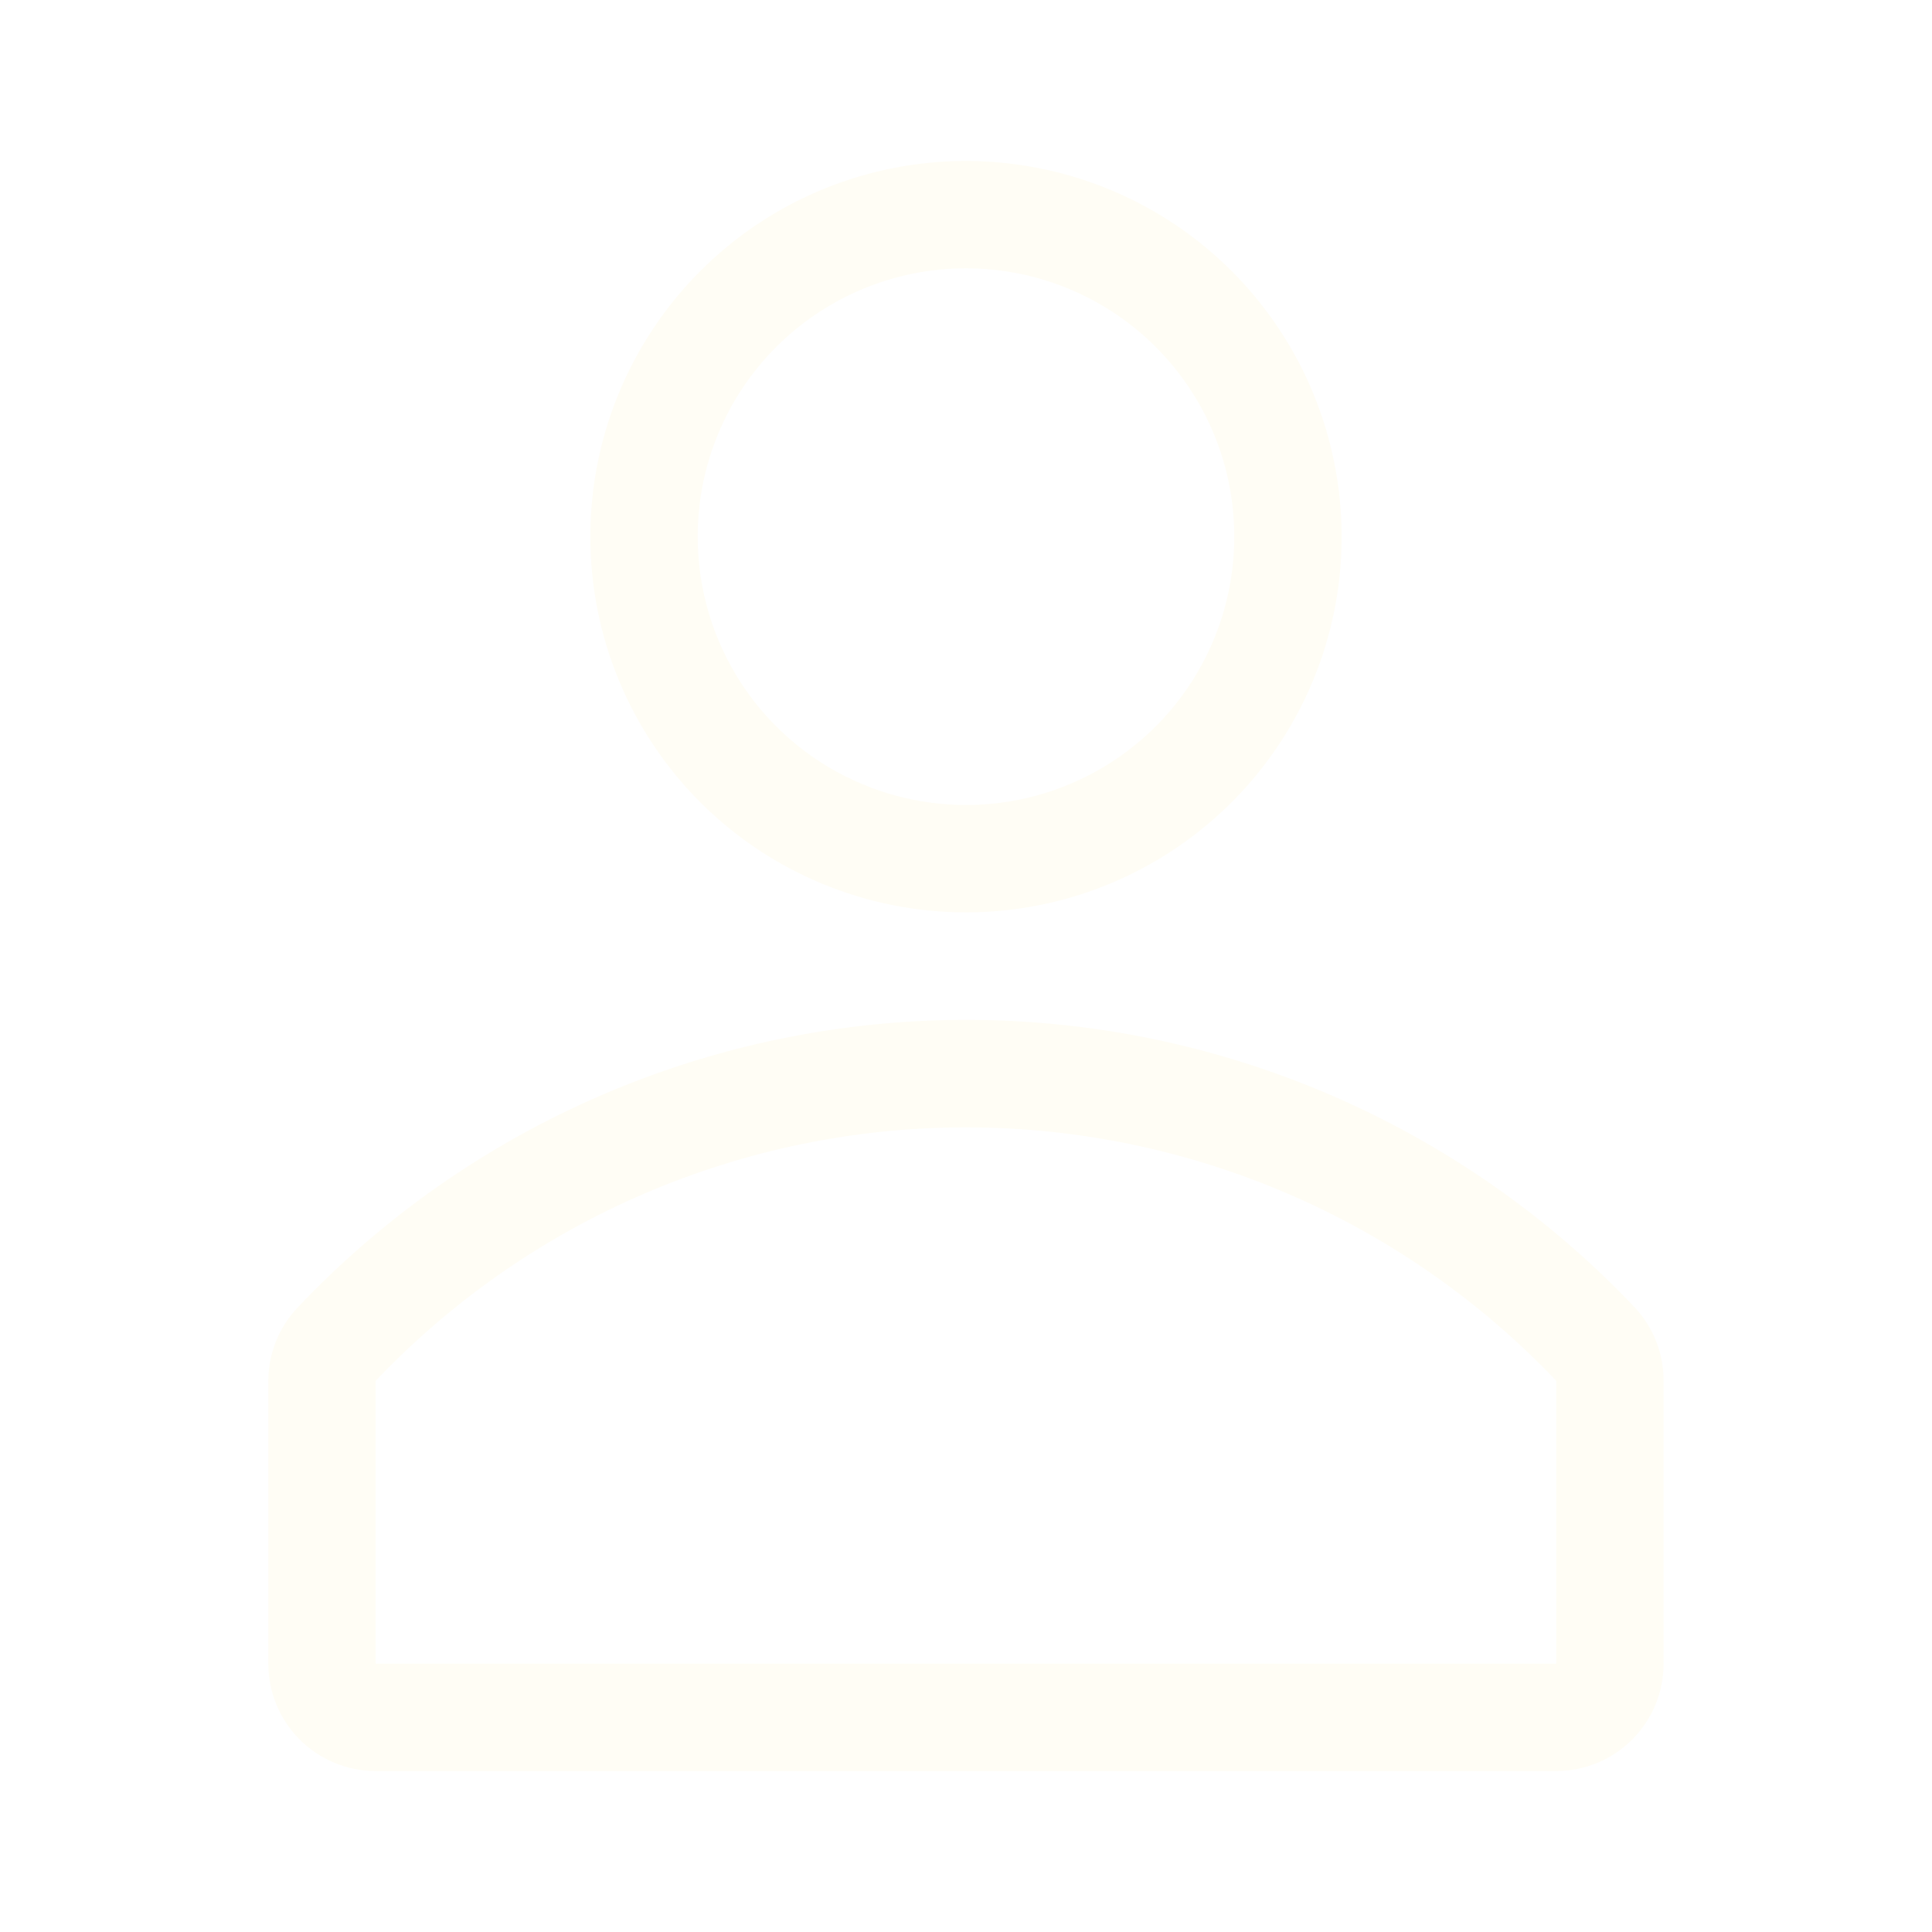
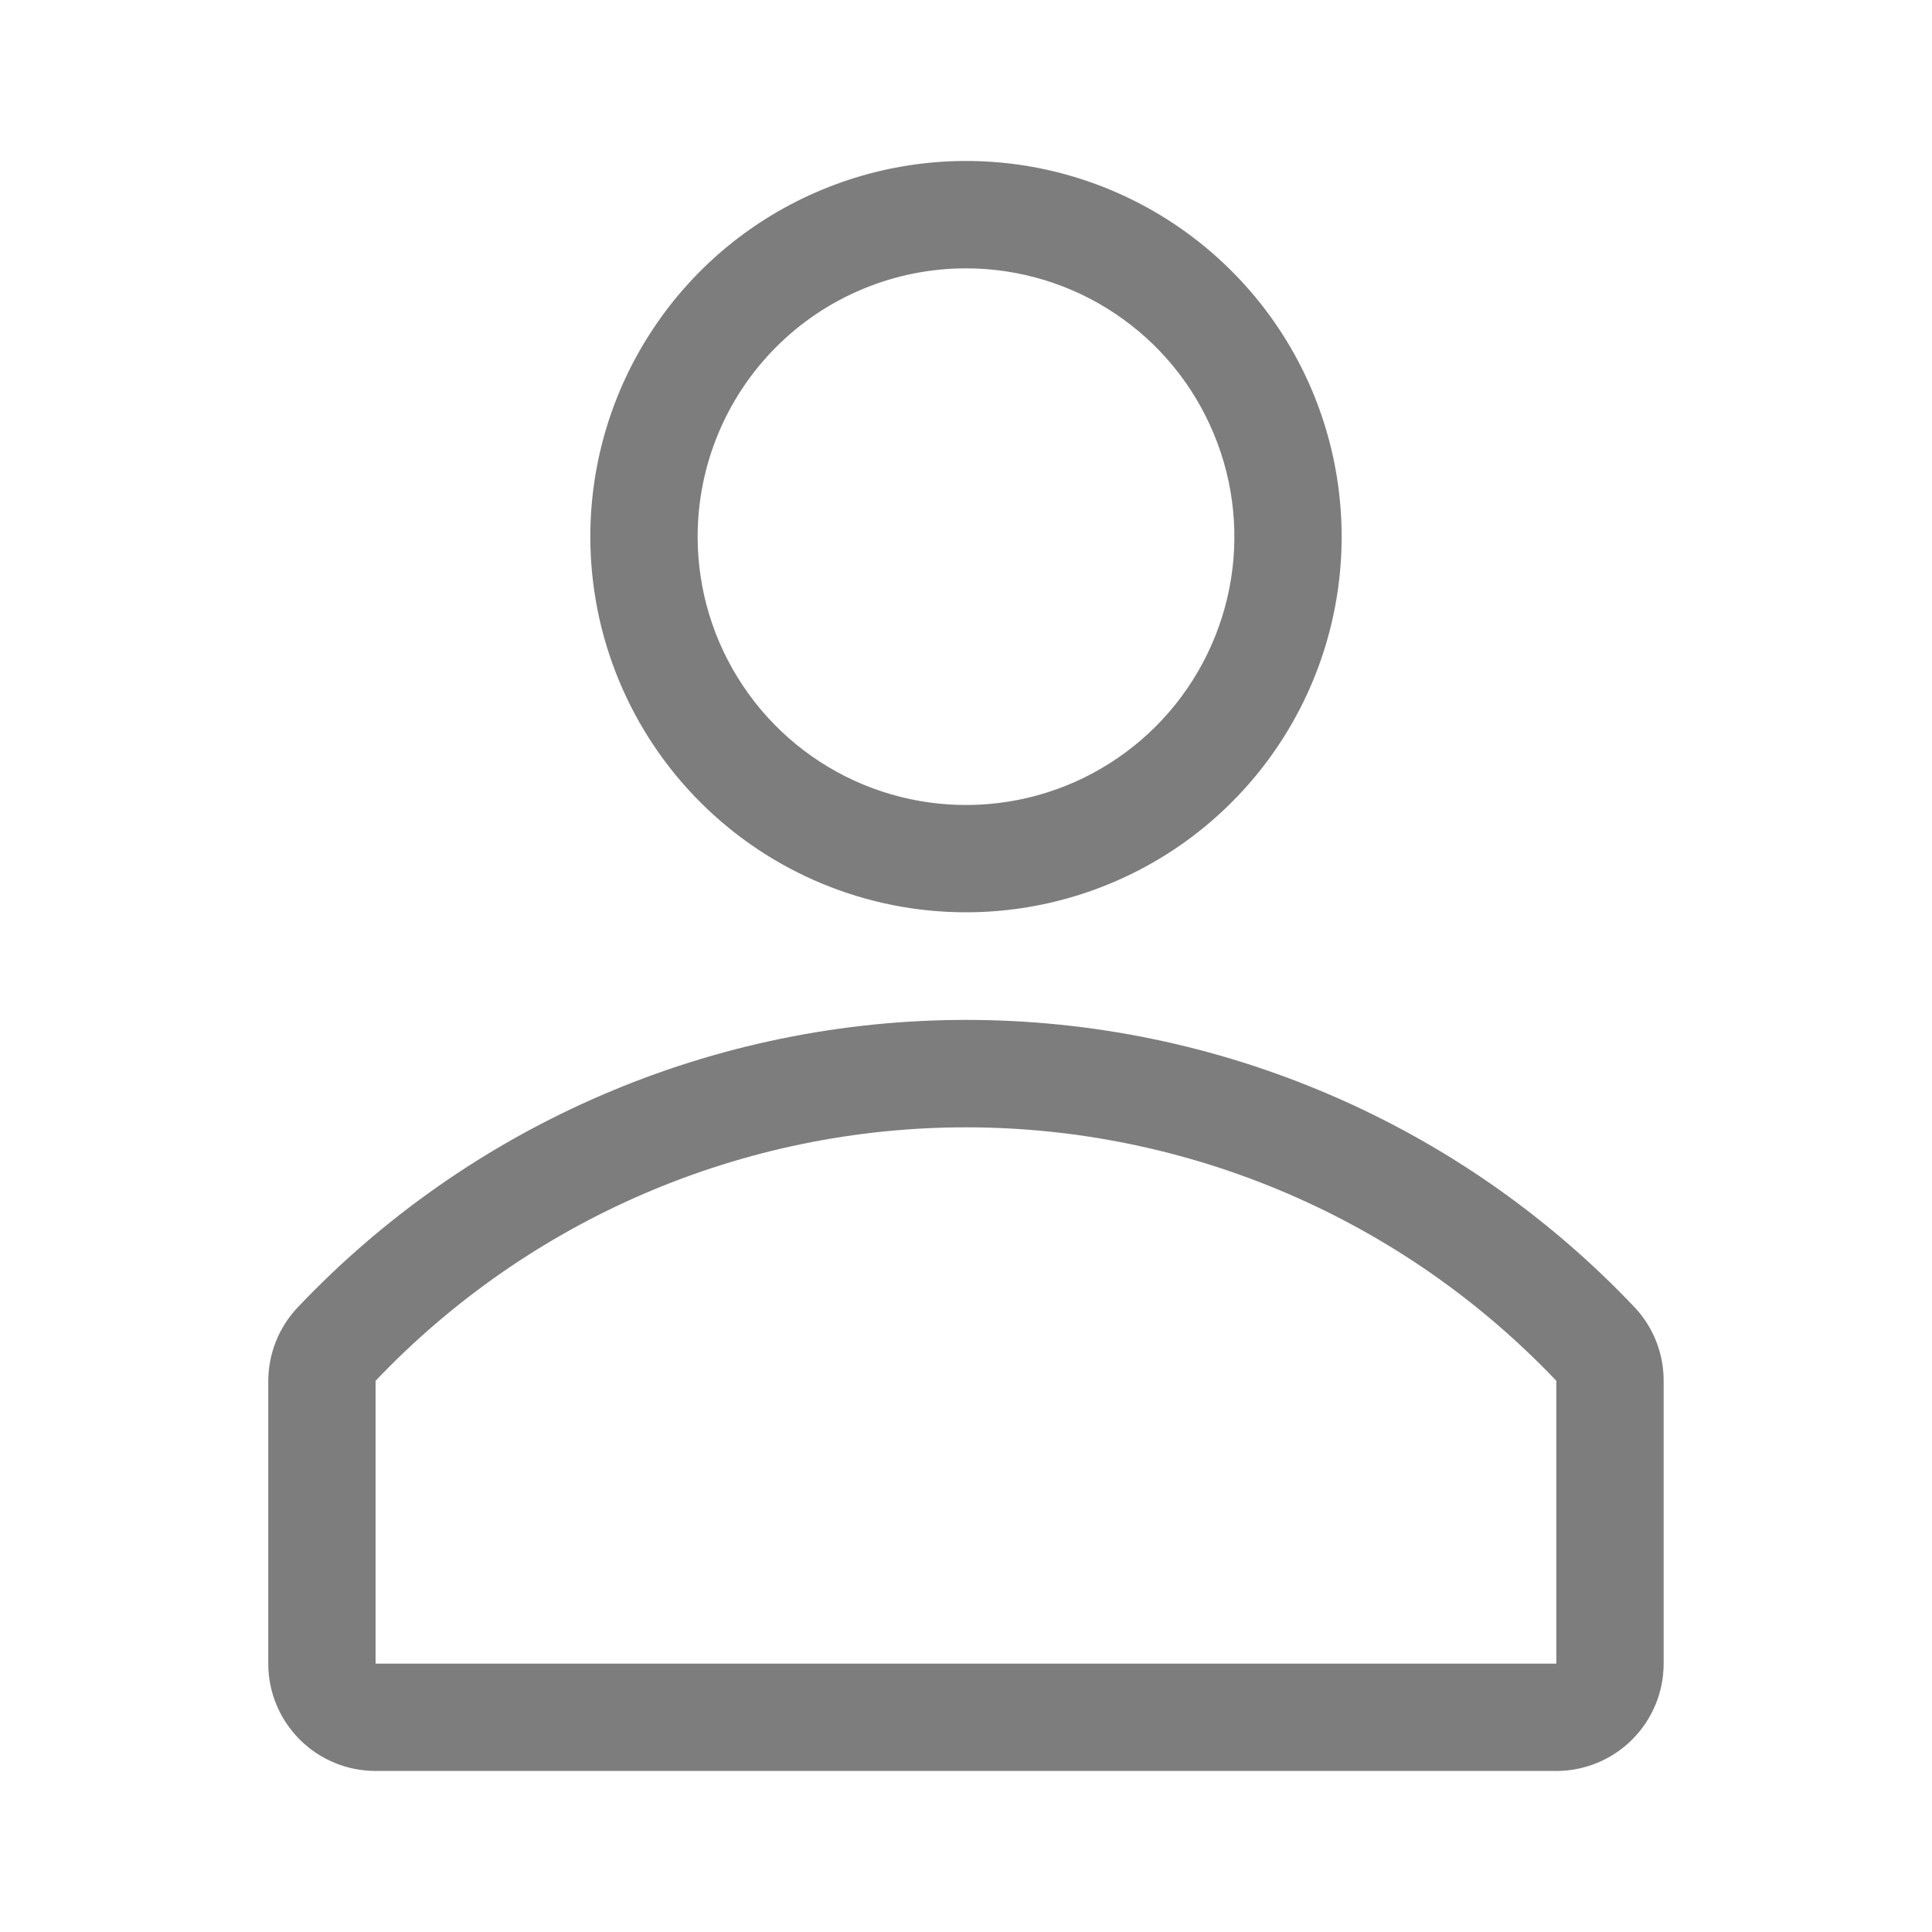
- <svg xmlns="http://www.w3.org/2000/svg" width="25" height="25" viewBox="0 0 25 25" fill="none">
-   <path d="M12.5 11.806C13.461 11.806 14.401 11.521 15.2 10.986C16 10.452 16.623 9.693 16.991 8.805C17.359 7.917 17.455 6.939 17.267 5.996C17.08 5.053 16.617 4.187 15.937 3.507C15.257 2.827 14.391 2.364 13.448 2.177C12.505 1.989 11.528 2.085 10.639 2.453C9.751 2.821 8.992 3.444 8.458 4.244C7.924 5.043 7.639 5.983 7.639 6.944C7.639 8.234 8.151 9.47 9.062 10.382C9.974 11.293 11.21 11.806 12.5 11.806ZM12.5 3.472C13.187 3.472 13.858 3.676 14.429 4.057C15 4.439 15.445 4.981 15.708 5.616C15.97 6.25 16.039 6.948 15.905 7.622C15.771 8.295 15.441 8.914 14.955 9.4C14.469 9.885 13.851 10.216 13.177 10.35C12.504 10.484 11.806 10.415 11.171 10.152C10.537 9.89 9.994 9.445 9.613 8.874C9.231 8.303 9.028 7.631 9.028 6.944C9.028 6.024 9.393 5.14 10.045 4.489C10.696 3.838 11.579 3.472 12.5 3.472Z" fill="#FFFDF5" />
-   <path d="M21.159 16.924C20.046 15.746 18.703 14.809 17.215 14.168C15.727 13.527 14.123 13.197 12.503 13.197C10.883 13.197 9.279 13.527 7.791 14.168C6.302 14.809 4.96 15.746 3.847 16.924C3.605 17.181 3.471 17.522 3.472 17.875V21.528C3.472 21.896 3.618 22.249 3.878 22.51C4.139 22.77 4.492 22.917 4.861 22.917H20.138C20.507 22.917 20.86 22.77 21.12 22.51C21.381 22.249 21.527 21.896 21.527 21.528V17.875C21.53 17.523 21.398 17.183 21.159 16.924ZM20.138 21.528H4.861V17.868C5.845 16.832 7.03 16.006 8.343 15.443C9.656 14.879 11.07 14.588 12.499 14.588C13.929 14.588 15.343 14.879 16.656 15.443C17.969 16.006 19.154 16.832 20.138 17.868V21.528Z" fill="#FFFDF5" />
+ <svg xmlns="http://www.w3.org/2000/svg" width="20" height="20" viewBox="0 0 20 20" fill="none">
+   <path d="M10 9.444C10.769 9.444 11.521 9.216 12.161 8.789C12.8 8.362 13.299 7.754 13.593 7.044C13.887 6.333 13.964 5.551 13.814 4.797C13.664 4.042 13.294 3.35 12.75 2.806C12.206 2.262 11.513 1.891 10.759 1.741C10.005 1.591 9.223 1.668 8.512 1.963C7.801 2.257 7.194 2.755 6.767 3.395C6.339 4.035 6.111 4.786 6.111 5.556C6.111 6.587 6.521 7.576 7.25 8.305C7.98 9.035 8.969 9.444 10 9.444ZM10 2.778C10.55 2.778 11.087 2.941 11.543 3.246C12 3.551 12.356 3.985 12.566 4.493C12.777 5 12.832 5.559 12.725 6.097C12.617 6.636 12.353 7.131 11.964 7.52C11.576 7.908 11.081 8.173 10.542 8.28C10.003 8.387 9.445 8.332 8.937 8.122C8.43 7.912 7.996 7.556 7.691 7.099C7.385 6.642 7.222 6.105 7.222 5.556C7.222 4.819 7.515 4.112 8.036 3.591C8.557 3.07 9.264 2.778 10 2.778Z" fill="#7D7D7D" />
+   <path d="M16.927 13.539C16.036 12.597 14.963 11.847 13.772 11.335C12.581 10.822 11.299 10.558 10.002 10.558C8.706 10.558 7.423 10.822 6.233 11.335C5.042 11.847 3.968 12.597 3.077 13.539C2.884 13.745 2.777 14.017 2.777 14.3V17.222C2.777 17.517 2.894 17.799 3.103 18.008C3.311 18.216 3.594 18.333 3.888 18.333H16.111C16.405 18.333 16.688 18.216 16.896 18.008C17.105 17.799 17.222 17.517 17.222 17.222V14.3C17.224 14.018 17.119 13.746 16.927 13.539ZM16.111 17.222H3.888V14.294C4.676 13.465 5.624 12.805 6.674 12.354C7.725 11.903 8.856 11.67 10 11.67C11.143 11.67 12.274 11.903 13.325 12.354C14.376 12.805 15.323 13.465 16.111 14.294V17.222Z" fill="#7D7D7D" />
</svg>
